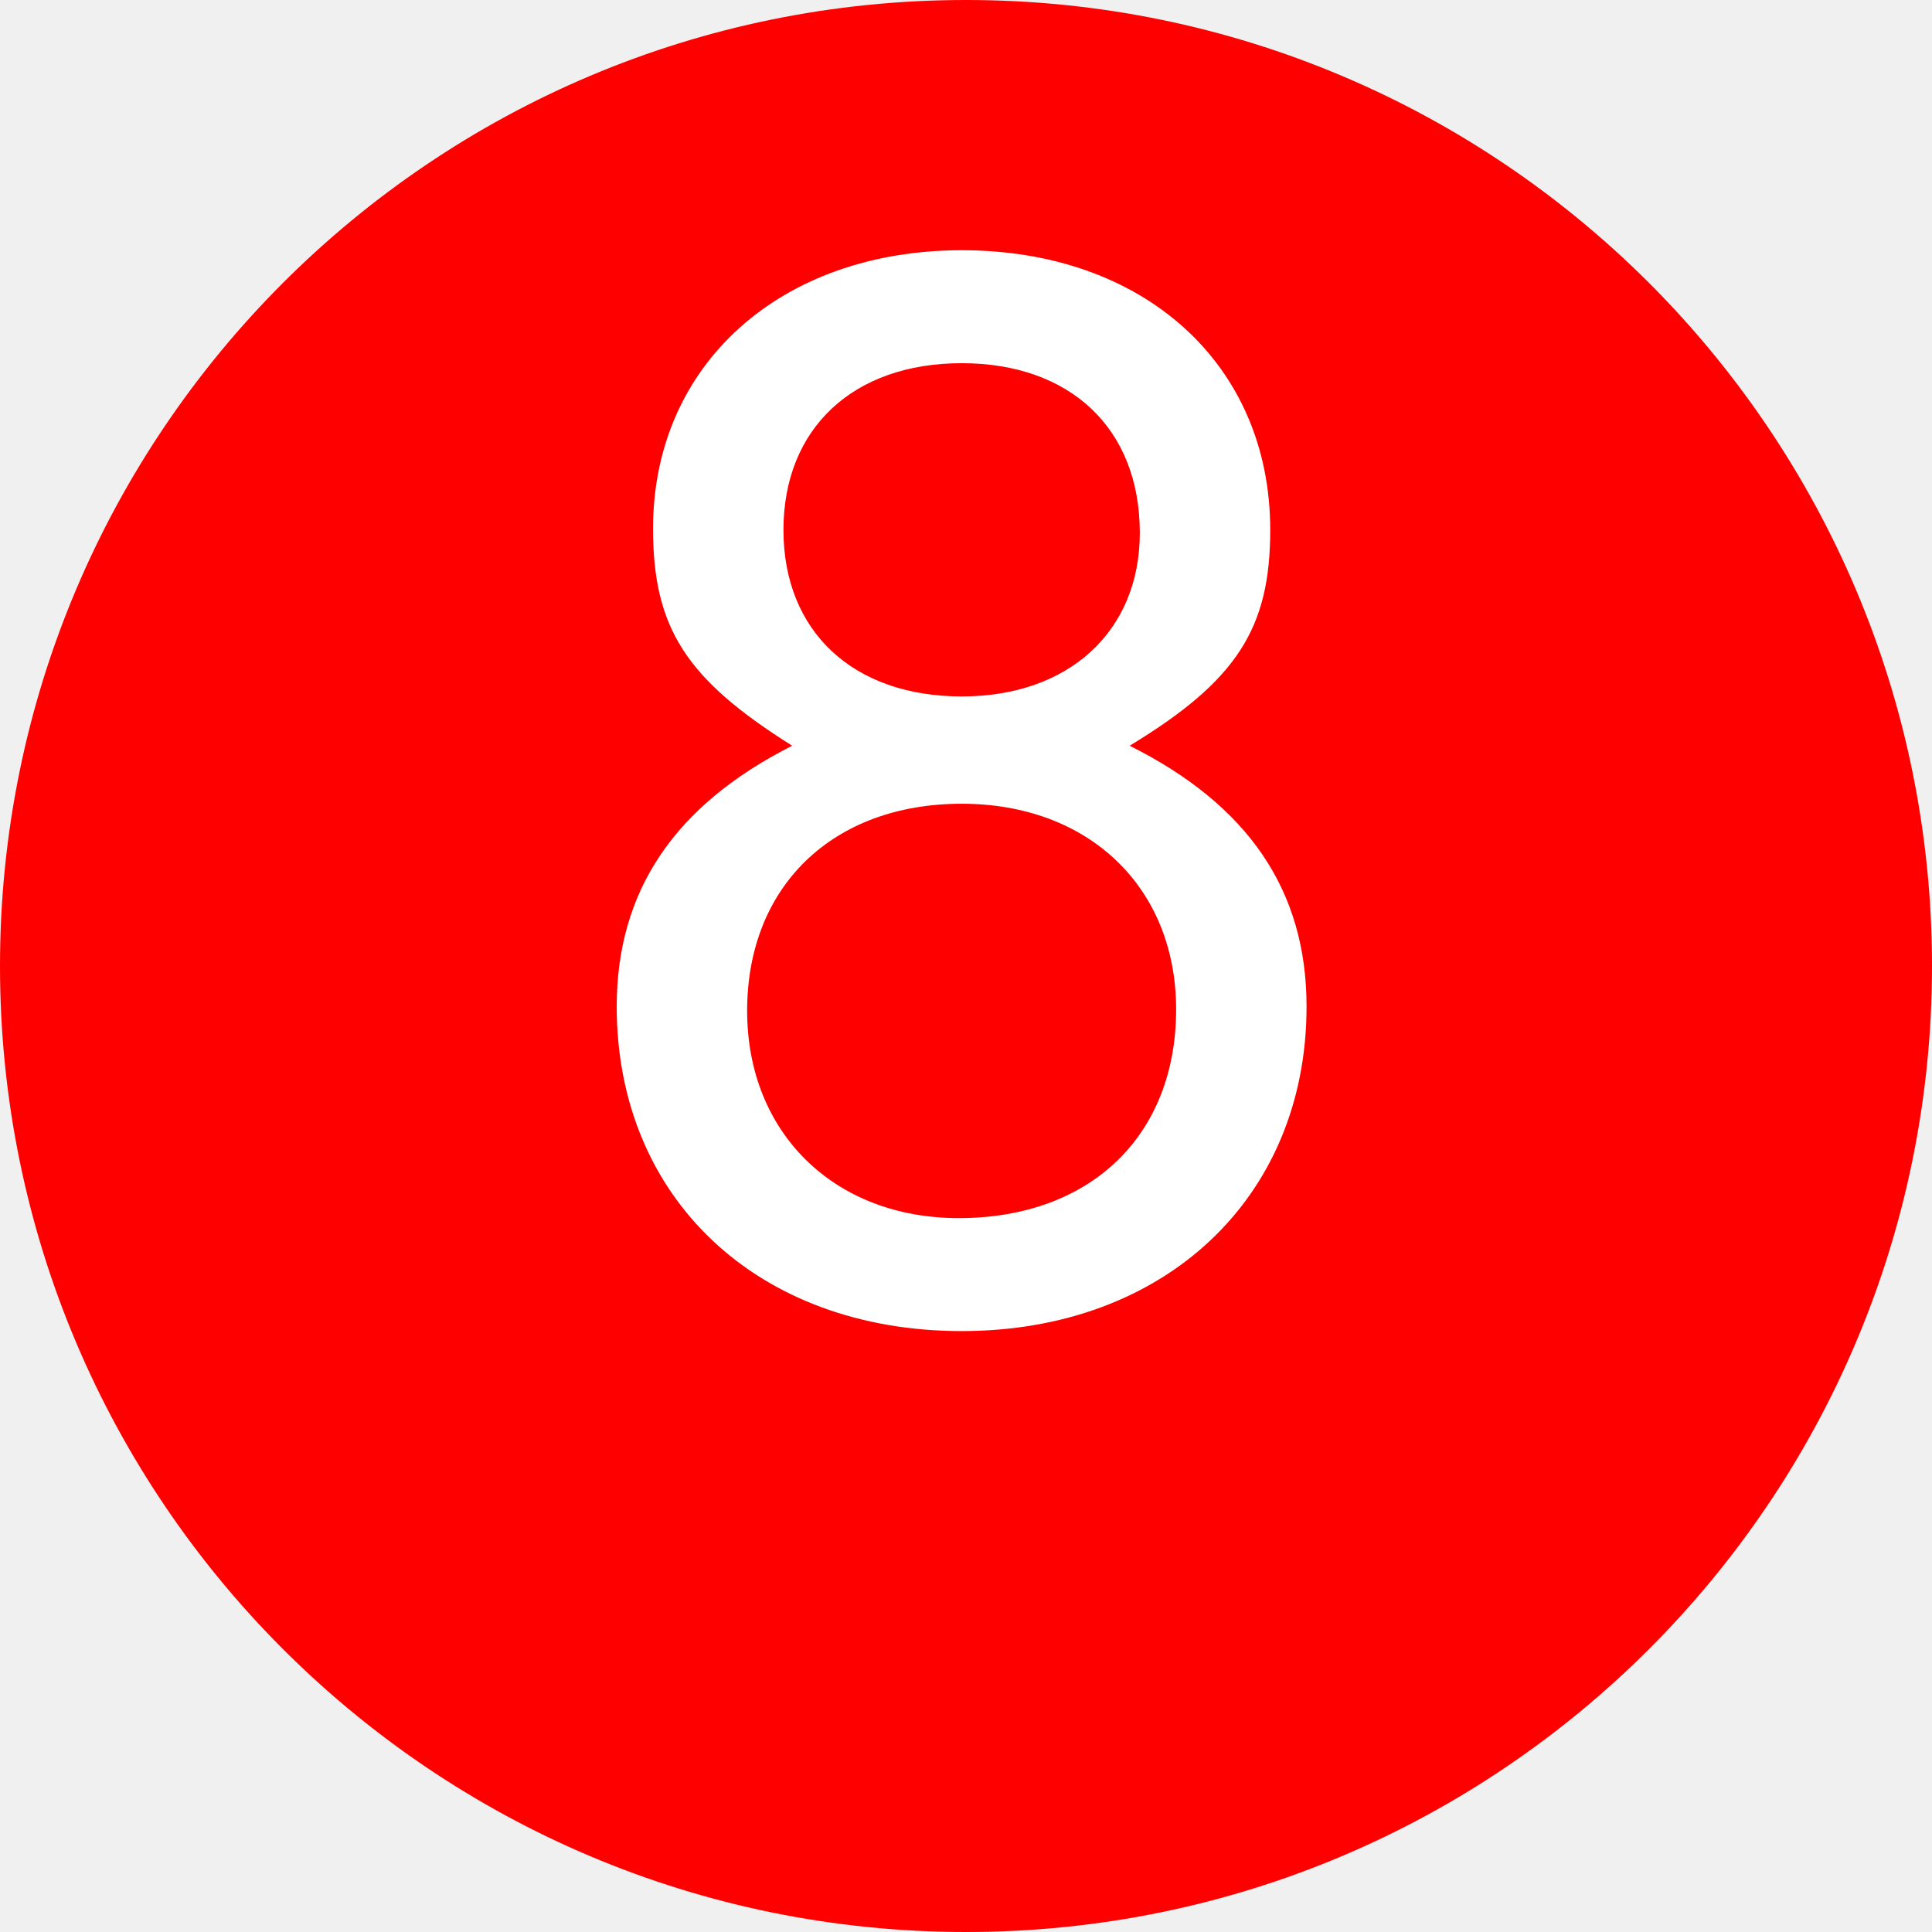
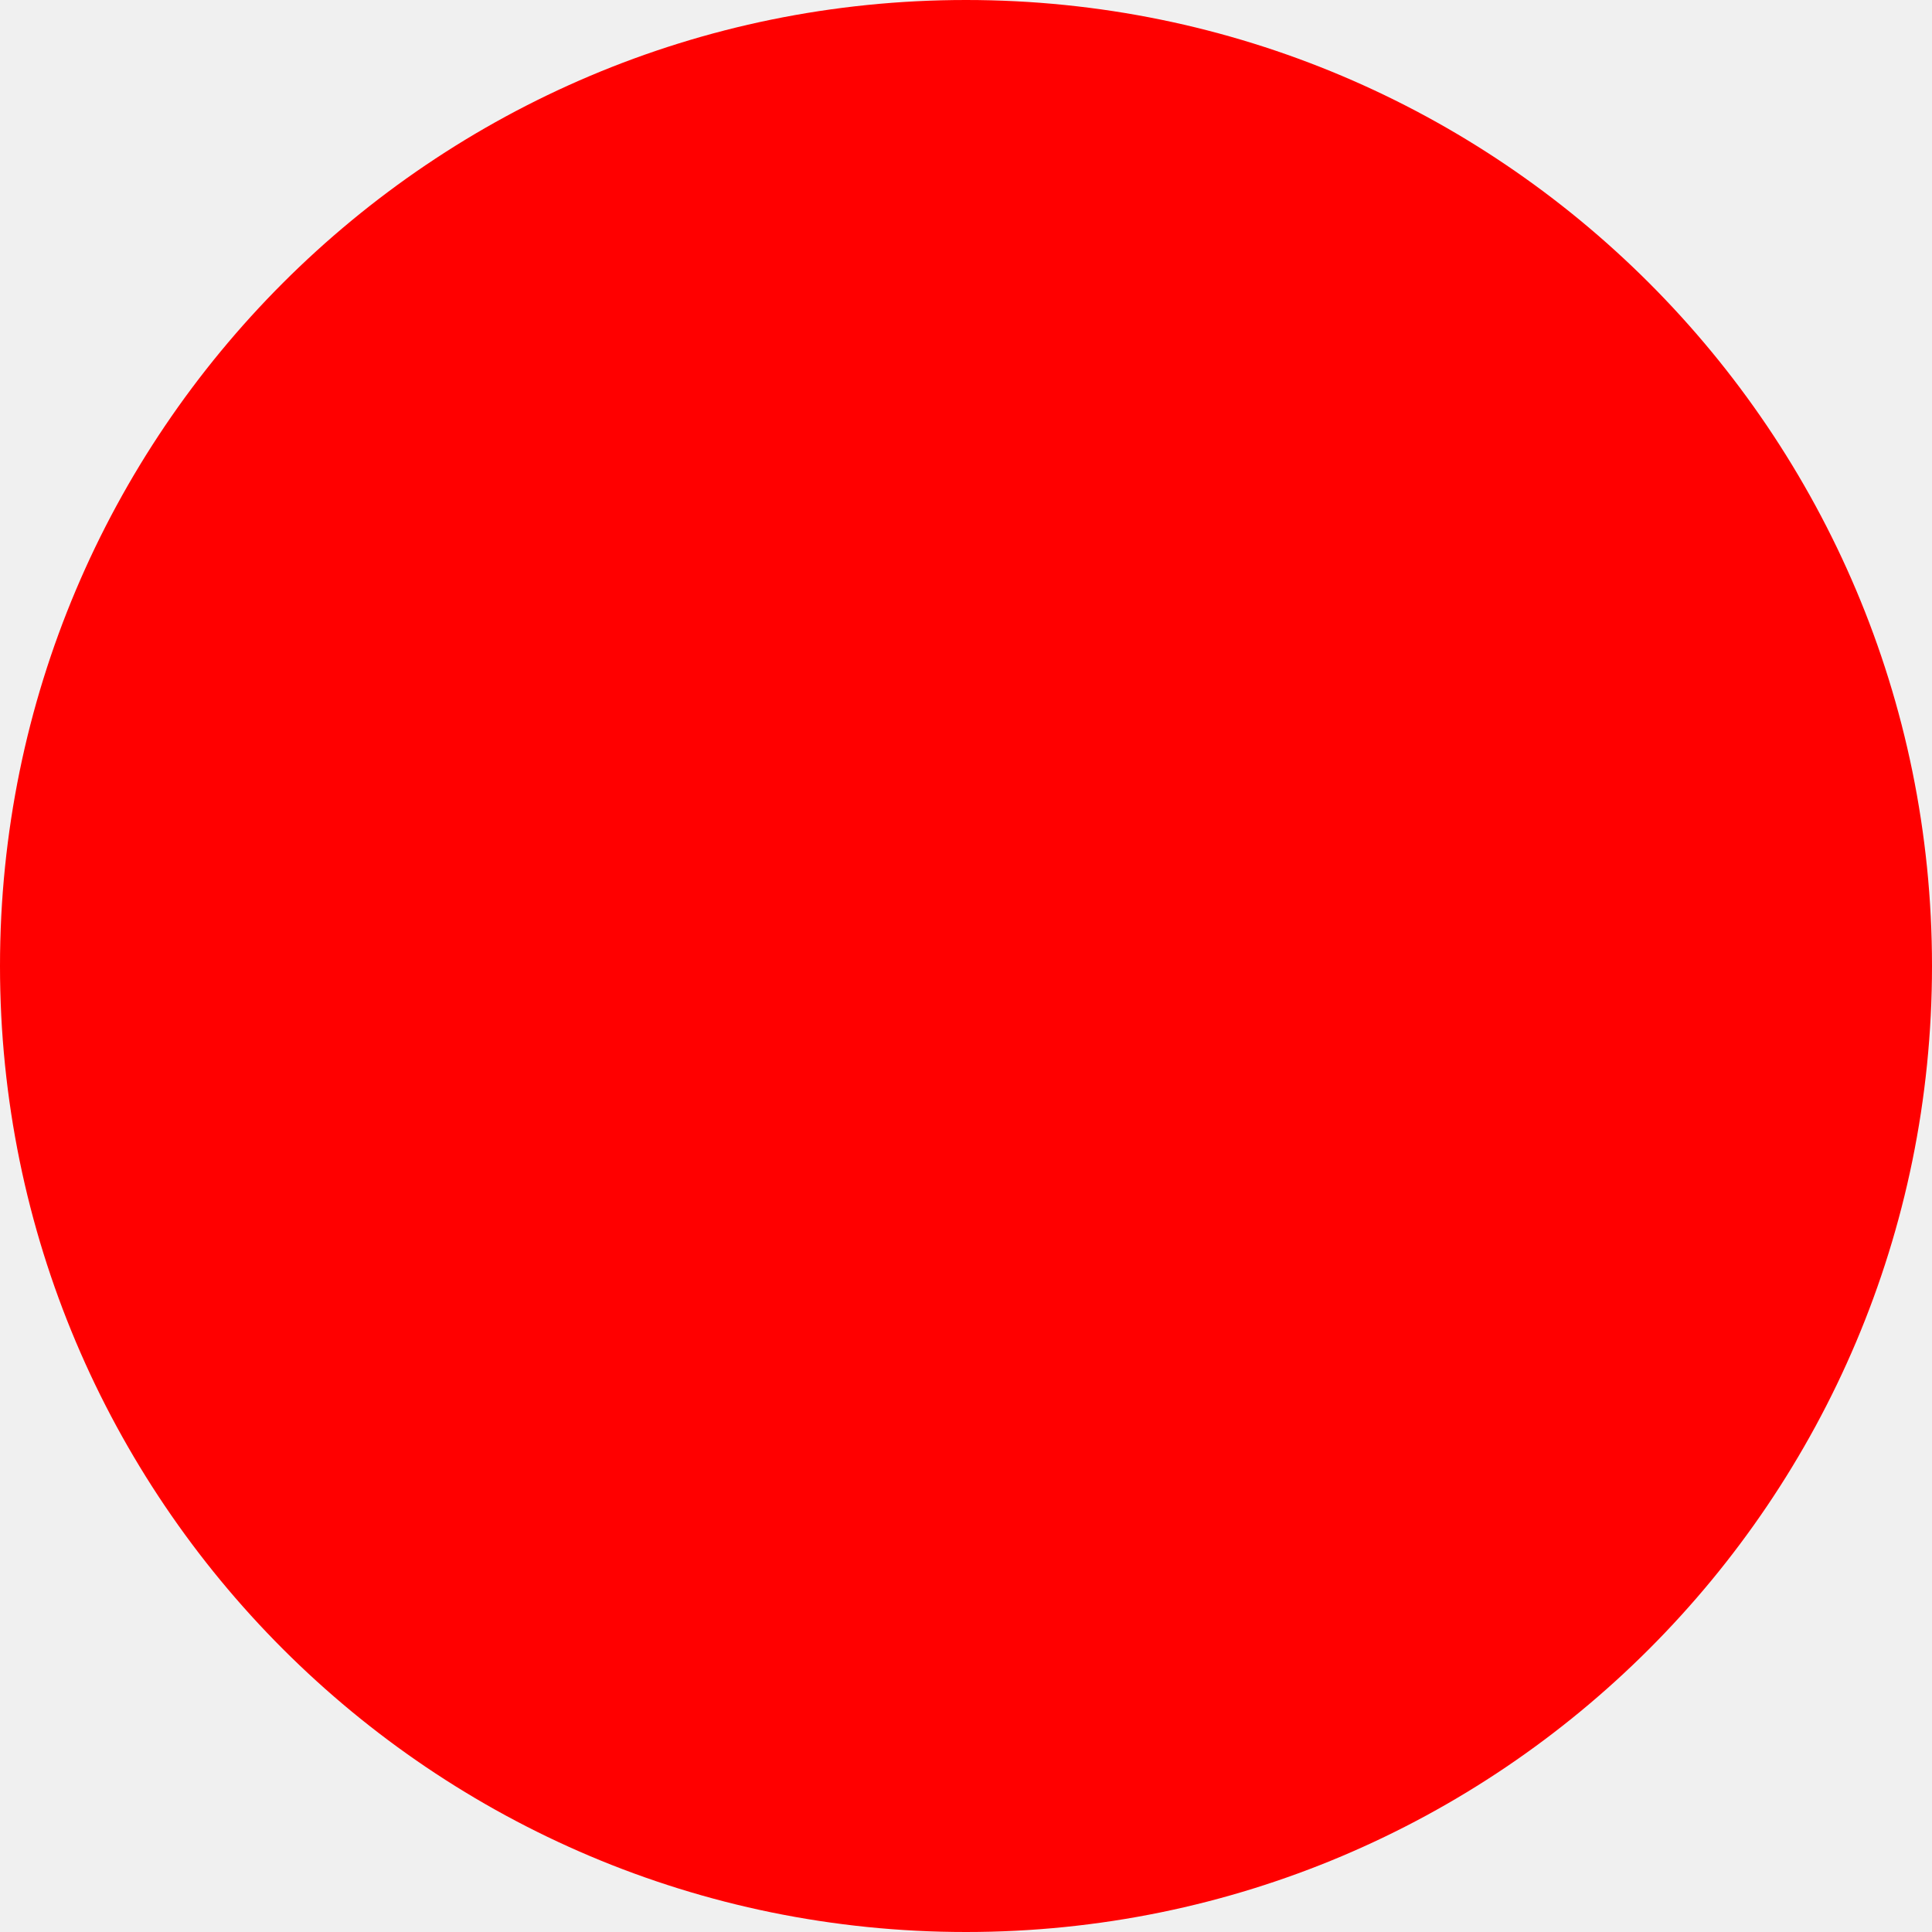
<svg xmlns="http://www.w3.org/2000/svg" xmlns:ns1="http://svgjs.com/svgjs" version="1.1" width="128" height="128">
  <svg id="SvgjsSvg1002" width="2" height="0" style="overflow: hidden; top: -100%; left: -100%; position: absolute; opacity: 0">
    <polyline id="SvgjsPolyline1003" points="0,0" />
    <path id="SvgjsPath1004" d="M0 0 " />
  </svg>
  <ellipse id="SvgjsEllipse1006" rx="64" ry="64" cx="64" cy="64" fill="red" />
  <text id="SvgjsText1007" font-family="Helvetica, Arial, sans-serif" fill="white" x="50%" y="50%" text-anchor="middle" dominant-baseline="central" font-size="96px" ns1:data="{&quot;leading&quot;:&quot;1.3&quot;}">
-     <tspan id="SvgjsTspan1008" x="50%" y="50%" dominant-baseline="central">8</tspan>
+     <tspan id="SvgjsTspan1008" dy="124.8" x="50%" ns1:data="{&quot;newLined&quot;:true}">8</tspan>
  </text>
</svg>
